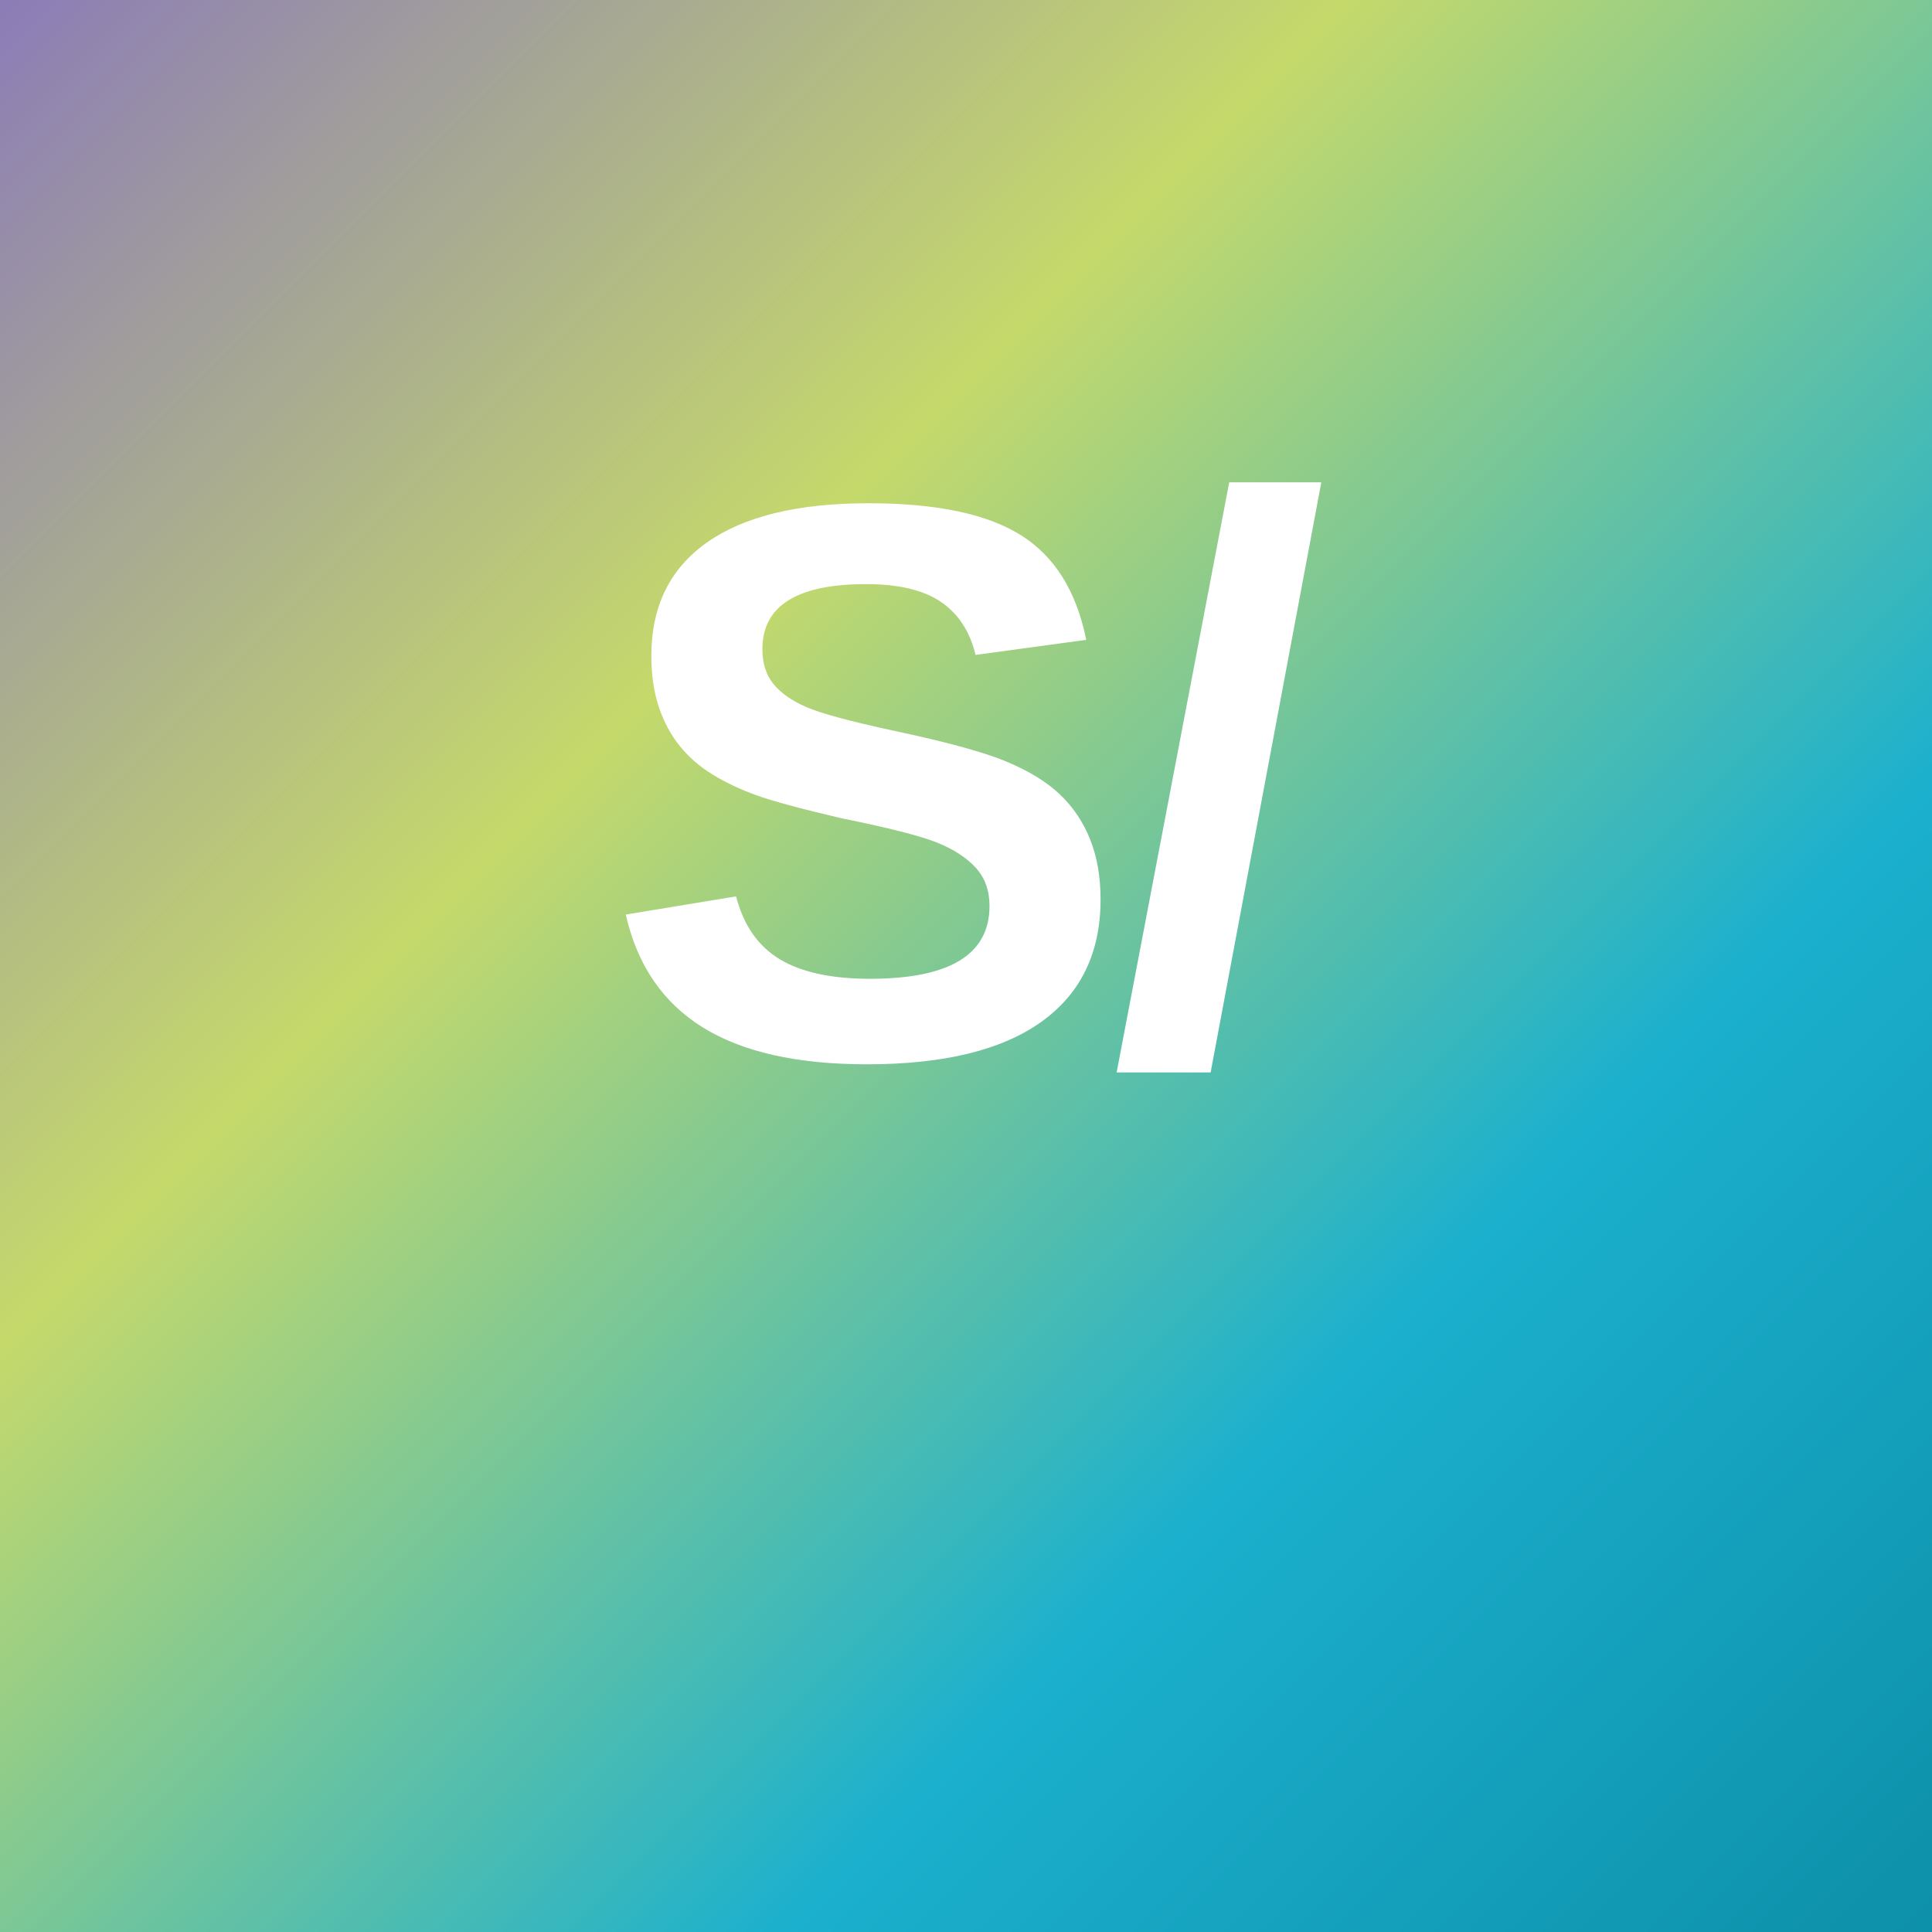
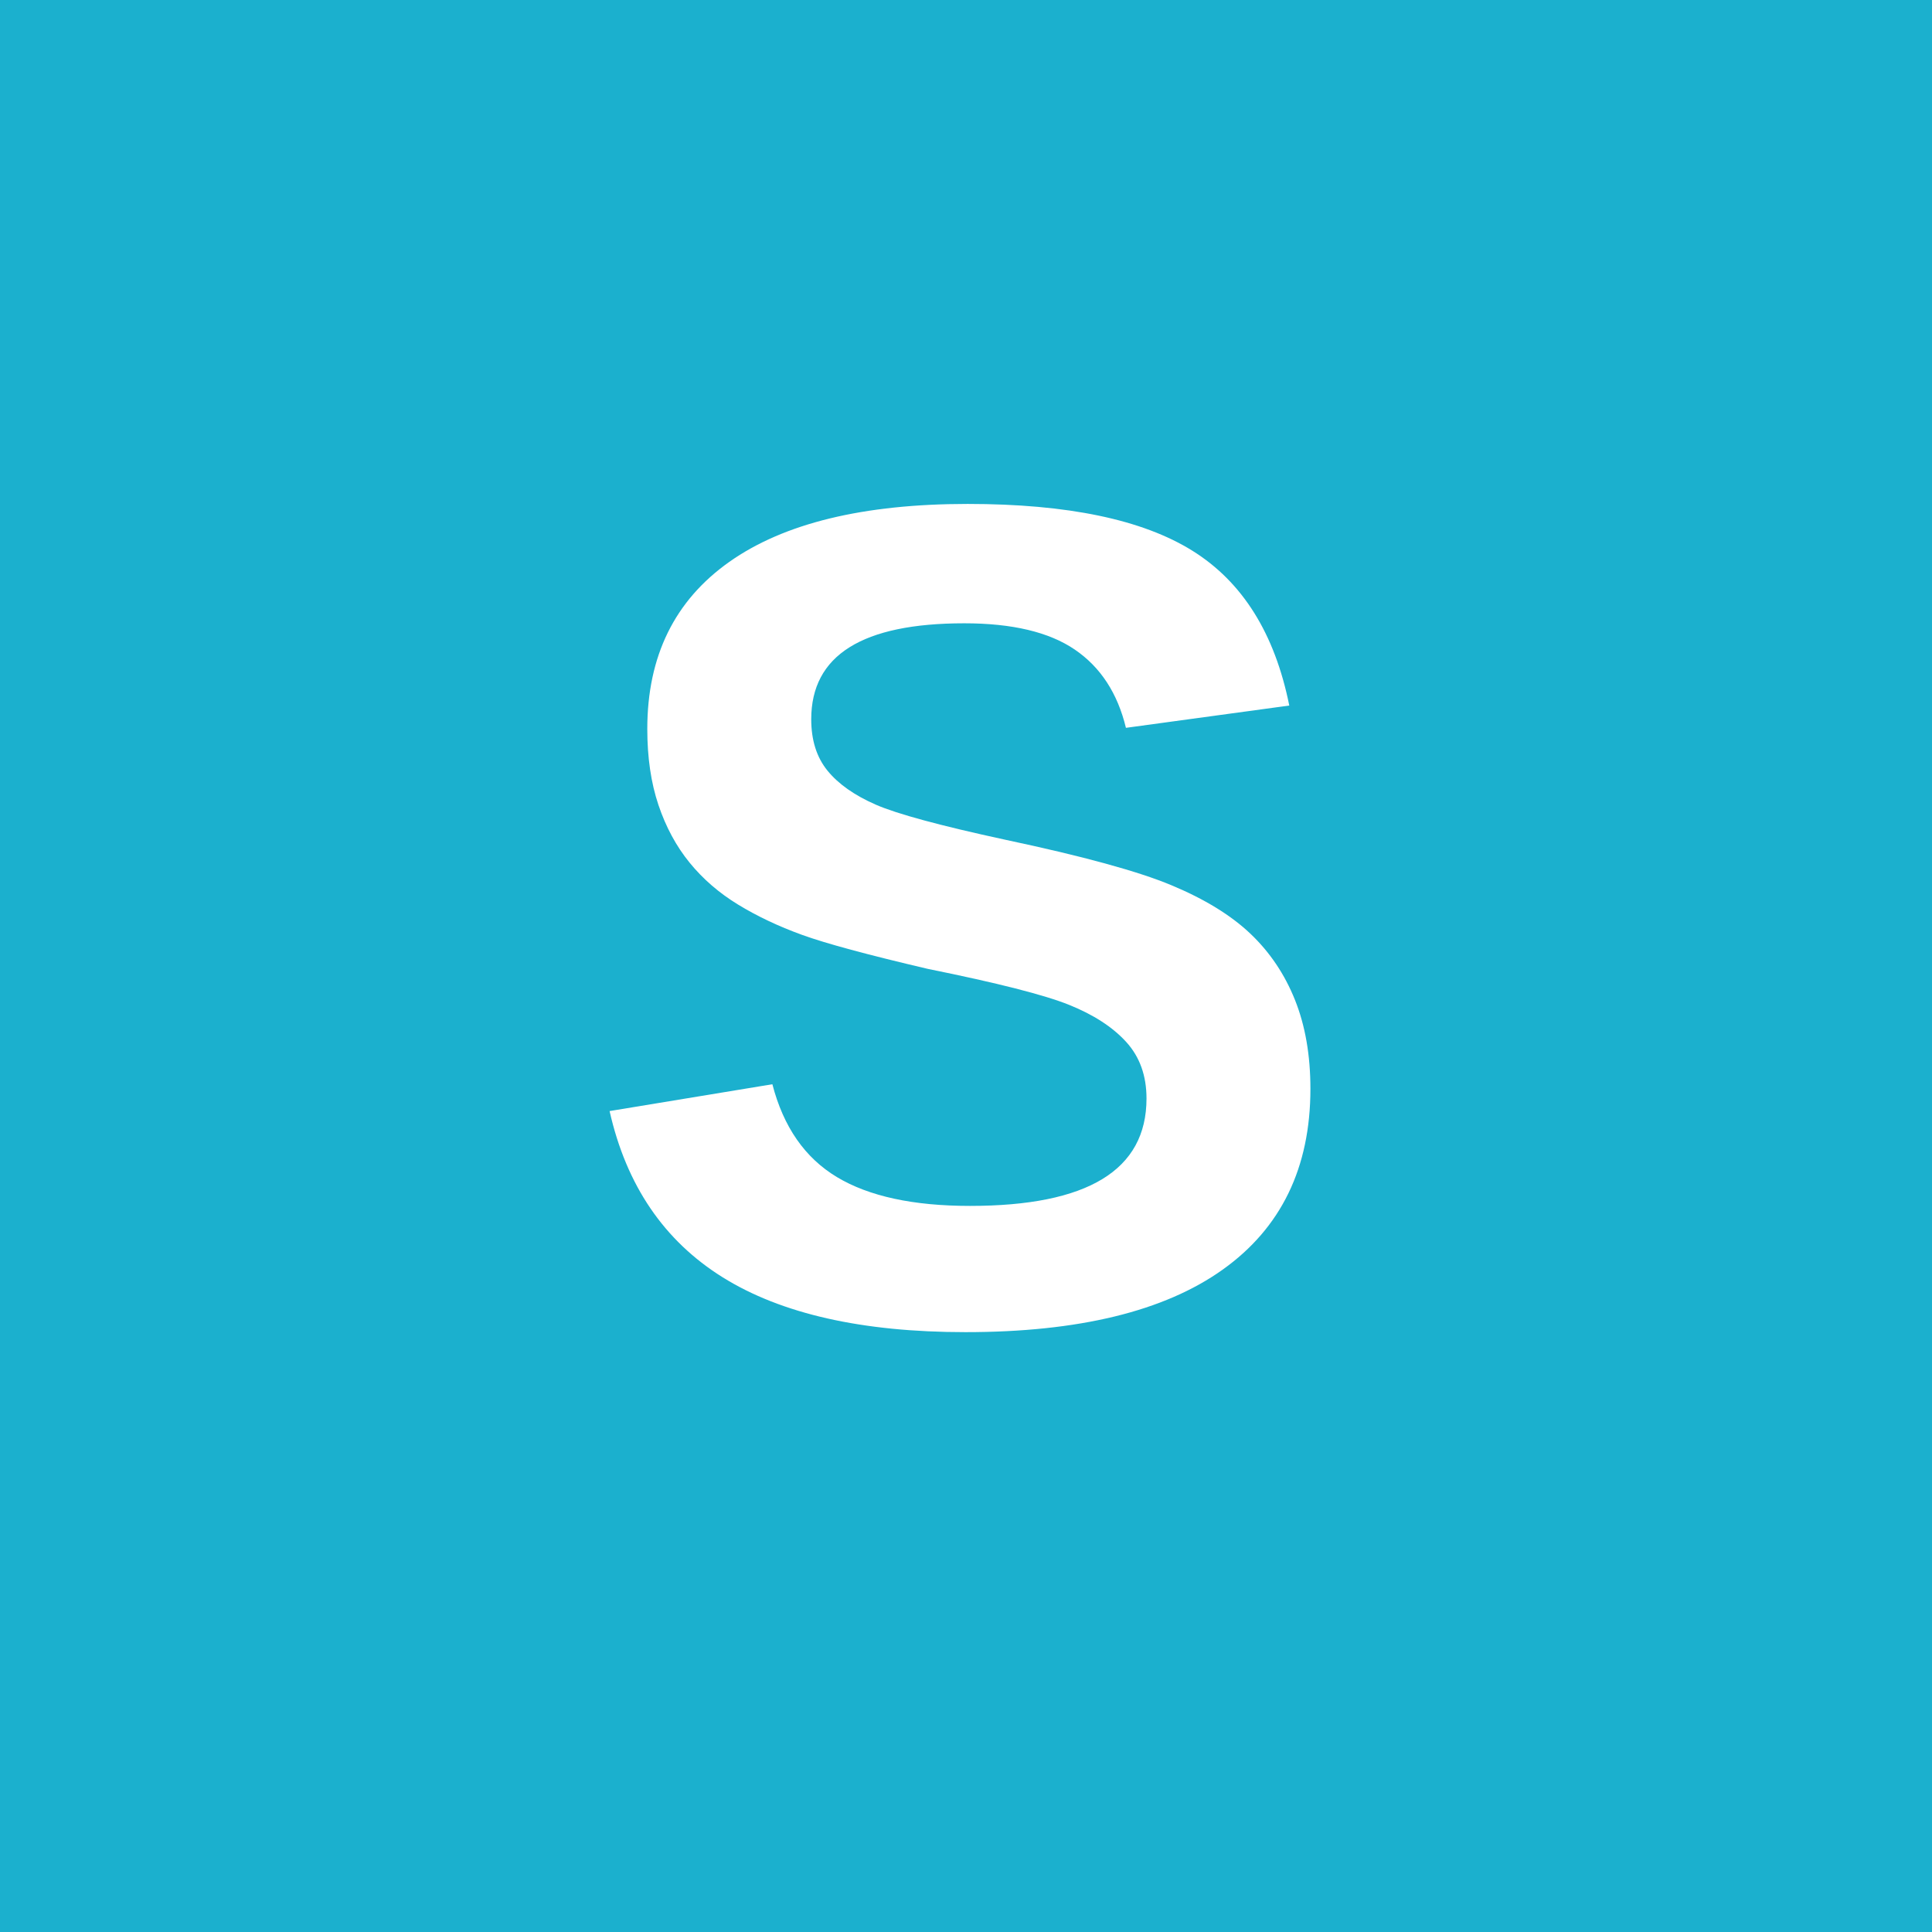
<svg xmlns="http://www.w3.org/2000/svg" viewBox="0 0 1024 1024" role="img" aria-label="SmartSlab">
-   <defs>
-     <linearGradient id="bg" x1="0%" y1="0%" x2="100%" y2="100%">
-       <stop offset="0%" stop-color="#8B7BB8" />
-       <stop offset="35%" stop-color="#C5D96B" />
-       <stop offset="70%" stop-color="#1BB0CE" />
-       <stop offset="100%" stop-color="#0D8FA8" />
-     </linearGradient>
-   </defs>
-   <rect width="1024" height="1024" fill="url(#bg)" />
-   <text x="512" y="560" text-anchor="middle" font-family="Segoe UI, Helvetica Neue, Arial, sans-serif" font-size="420" font-weight="800" fill="#ffffff" letter-spacing="-12">S/</text>
+   <rect width="1024" height="1024" fill="#1BB0CE" />
+   <text x="512" y="700" text-anchor="middle" font-family="Segoe UI, Helvetica Neue, Arial, sans-serif" font-size="620" font-weight="800" fill="#ffffff" letter-spacing="-8">S</text>
</svg>
